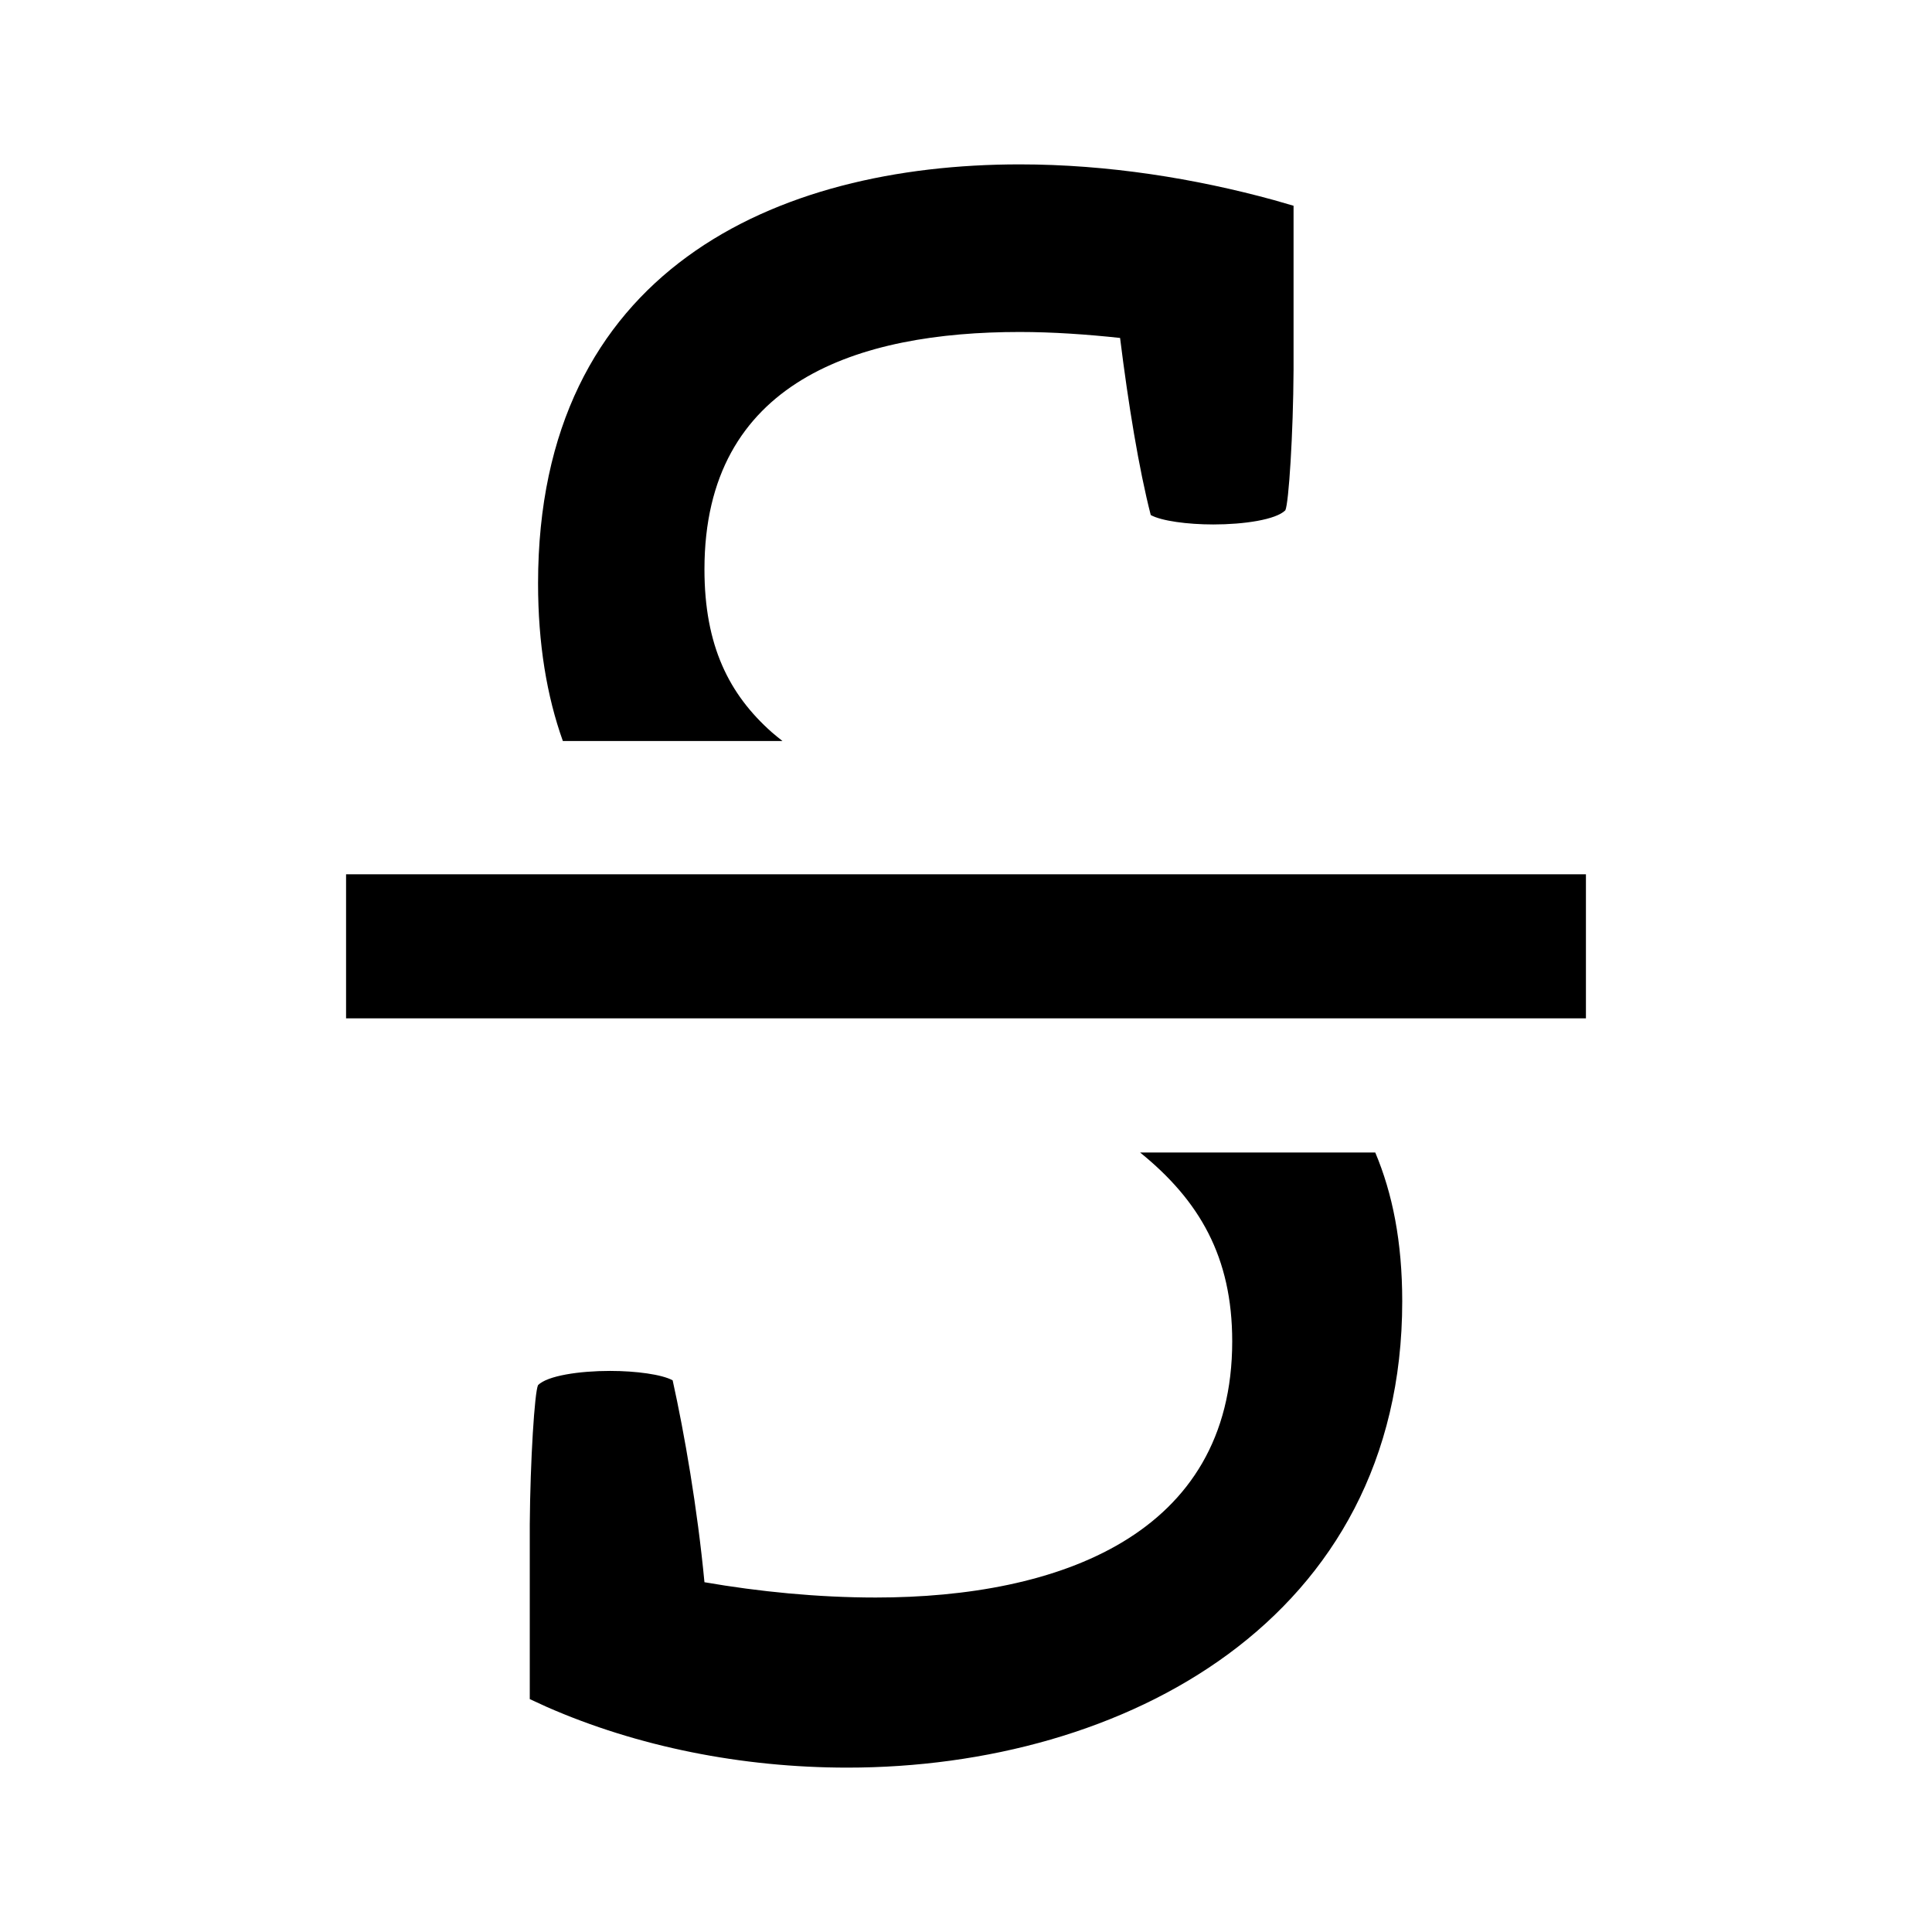
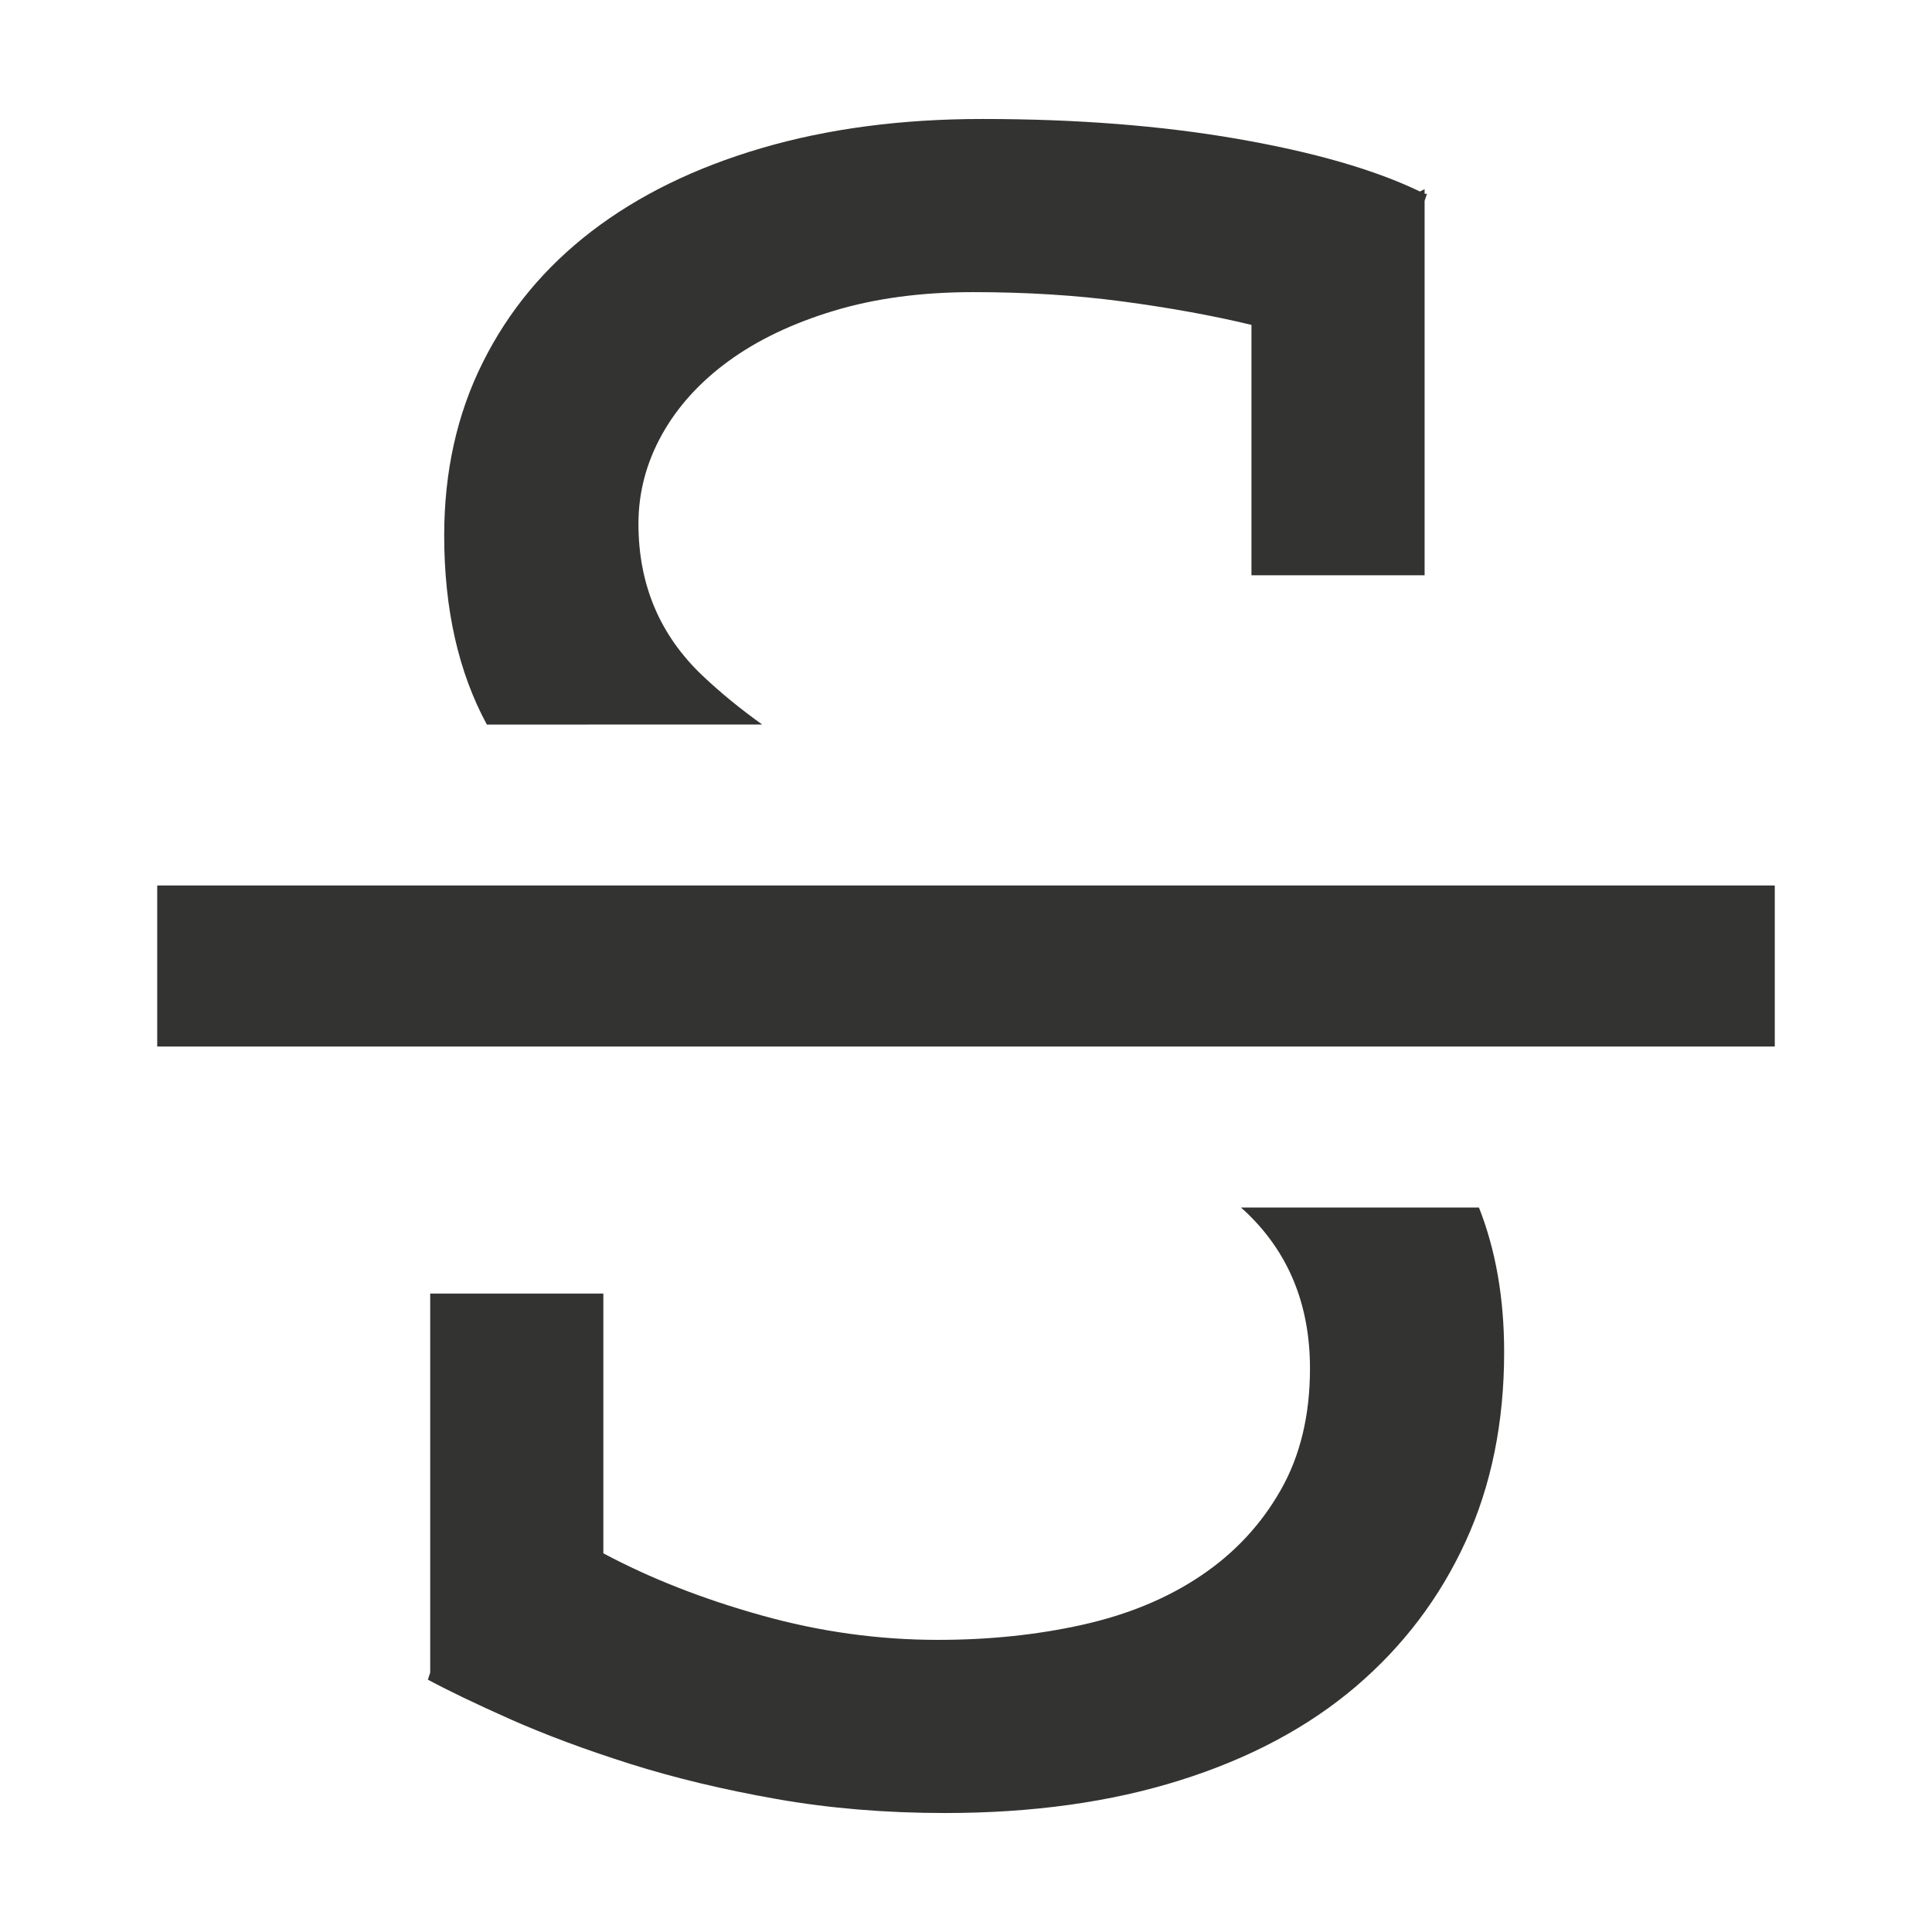
<svg xmlns="http://www.w3.org/2000/svg" width="24" height="24" viewBox="0 0 24 24">
-   <path d="M17.084,14.317 C17.298,14.824 17.419,15.425 17.419,16.165 C17.419,20.125 13.958,21.958 10.526,21.958 C9.215,21.958 7.916,21.698 6.79,21.203 L6.581,21.107 L6.581,18.936 C6.587,18.146 6.641,17.29 6.684,17.206 C6.801,17.089 7.197,17.03 7.578,17.03 C7.901,17.03 8.224,17.074 8.356,17.147 C8.502,17.807 8.663,18.731 8.751,19.655 C9.426,19.772 10.159,19.845 10.878,19.845 C13.151,19.845 15.307,19.068 15.307,16.663 C15.307,15.613 14.899,14.913 14.163,14.317 L17.084,14.317 L17.084,14.317 Z M19.701,10.861 L19.701,12.65 L4.299,12.65 L4.299,10.861 L19.701,10.861 Z M12.667,2.042 C13.764,2.042 14.847,2.217 15.827,2.486 L16.069,2.556 L16.069,4.594 C16.065,5.389 16.009,6.254 15.967,6.339 C15.85,6.456 15.454,6.515 15.072,6.515 C14.75,6.515 14.427,6.471 14.295,6.398 C14.148,5.826 14.016,5.019 13.914,4.198 C13.504,4.154 13.078,4.124 12.667,4.124 C10.673,4.124 8.751,4.726 8.751,7.072 C8.751,8.025 9.059,8.627 9.587,9.096 C9.629,9.132 9.673,9.168 9.72,9.205 L6.992,9.205 C6.792,8.646 6.684,7.995 6.684,7.248 C6.684,3.362 9.631,2.042 12.667,2.042 Z" />
+   <path d="M18.372,15 C18.581,15.53 18.685,16.129 18.685,16.796 C18.685,17.668 18.526,18.453 18.206,19.15 C17.886,19.848 17.431,20.449 16.84,20.953 C16.249,21.456 15.522,21.844 14.66,22.115 C13.797,22.387 12.824,22.522 11.738,22.522 C11.002,22.522 10.304,22.464 9.646,22.348 C8.987,22.232 8.381,22.086 7.829,21.912 C7.277,21.737 6.782,21.553 6.346,21.36 C5.91,21.166 5.567,21.001 5.315,20.865 L5.344,20.778 L5.344,16.069 L7.495,16.069 L7.495,19.296 C8.076,19.606 8.73,19.863 9.457,20.066 C10.183,20.27 10.915,20.371 11.651,20.371 C12.291,20.371 12.891,20.308 13.453,20.182 C14.015,20.056 14.505,19.853 14.921,19.572 C15.338,19.291 15.667,18.937 15.909,18.511 C16.152,18.085 16.273,17.581 16.273,17 C16.273,16.205 16.006,15.556 15.473,15.052 L15.415,15 L18.372,15 Z M1.953,13 L1.953,11 L13.483,11 L13.308,10.925 L13.483,11 L22.047,11 L22.047,13 L1.953,13 Z M12.203,1.478 C13.366,1.478 14.422,1.56 15.372,1.725 C16.321,1.89 17.077,2.108 17.639,2.379 L17.697,2.35 L17.697,2.408 L17.726,2.408 L17.697,2.495 L17.697,7.146 L15.546,7.146 L15.546,4.036 C15.062,3.919 14.529,3.823 13.947,3.745 C13.366,3.667 12.746,3.629 12.087,3.629 C11.448,3.629 10.871,3.706 10.358,3.861 C9.844,4.016 9.408,4.225 9.05,4.486 C8.691,4.748 8.415,5.053 8.221,5.402 C8.028,5.751 7.931,6.119 7.931,6.506 C7.931,7.262 8.197,7.892 8.73,8.396 C8.953,8.607 9.199,8.808 9.468,9 L6.048,9.001 C5.695,8.35 5.518,7.566 5.518,6.652 C5.518,5.857 5.678,5.14 5.998,4.501 C6.317,3.861 6.768,3.319 7.349,2.873 C7.931,2.427 8.633,2.083 9.457,1.841 C10.28,1.599 11.196,1.478 12.203,1.478 Z" fill="#333332" />
</svg>
